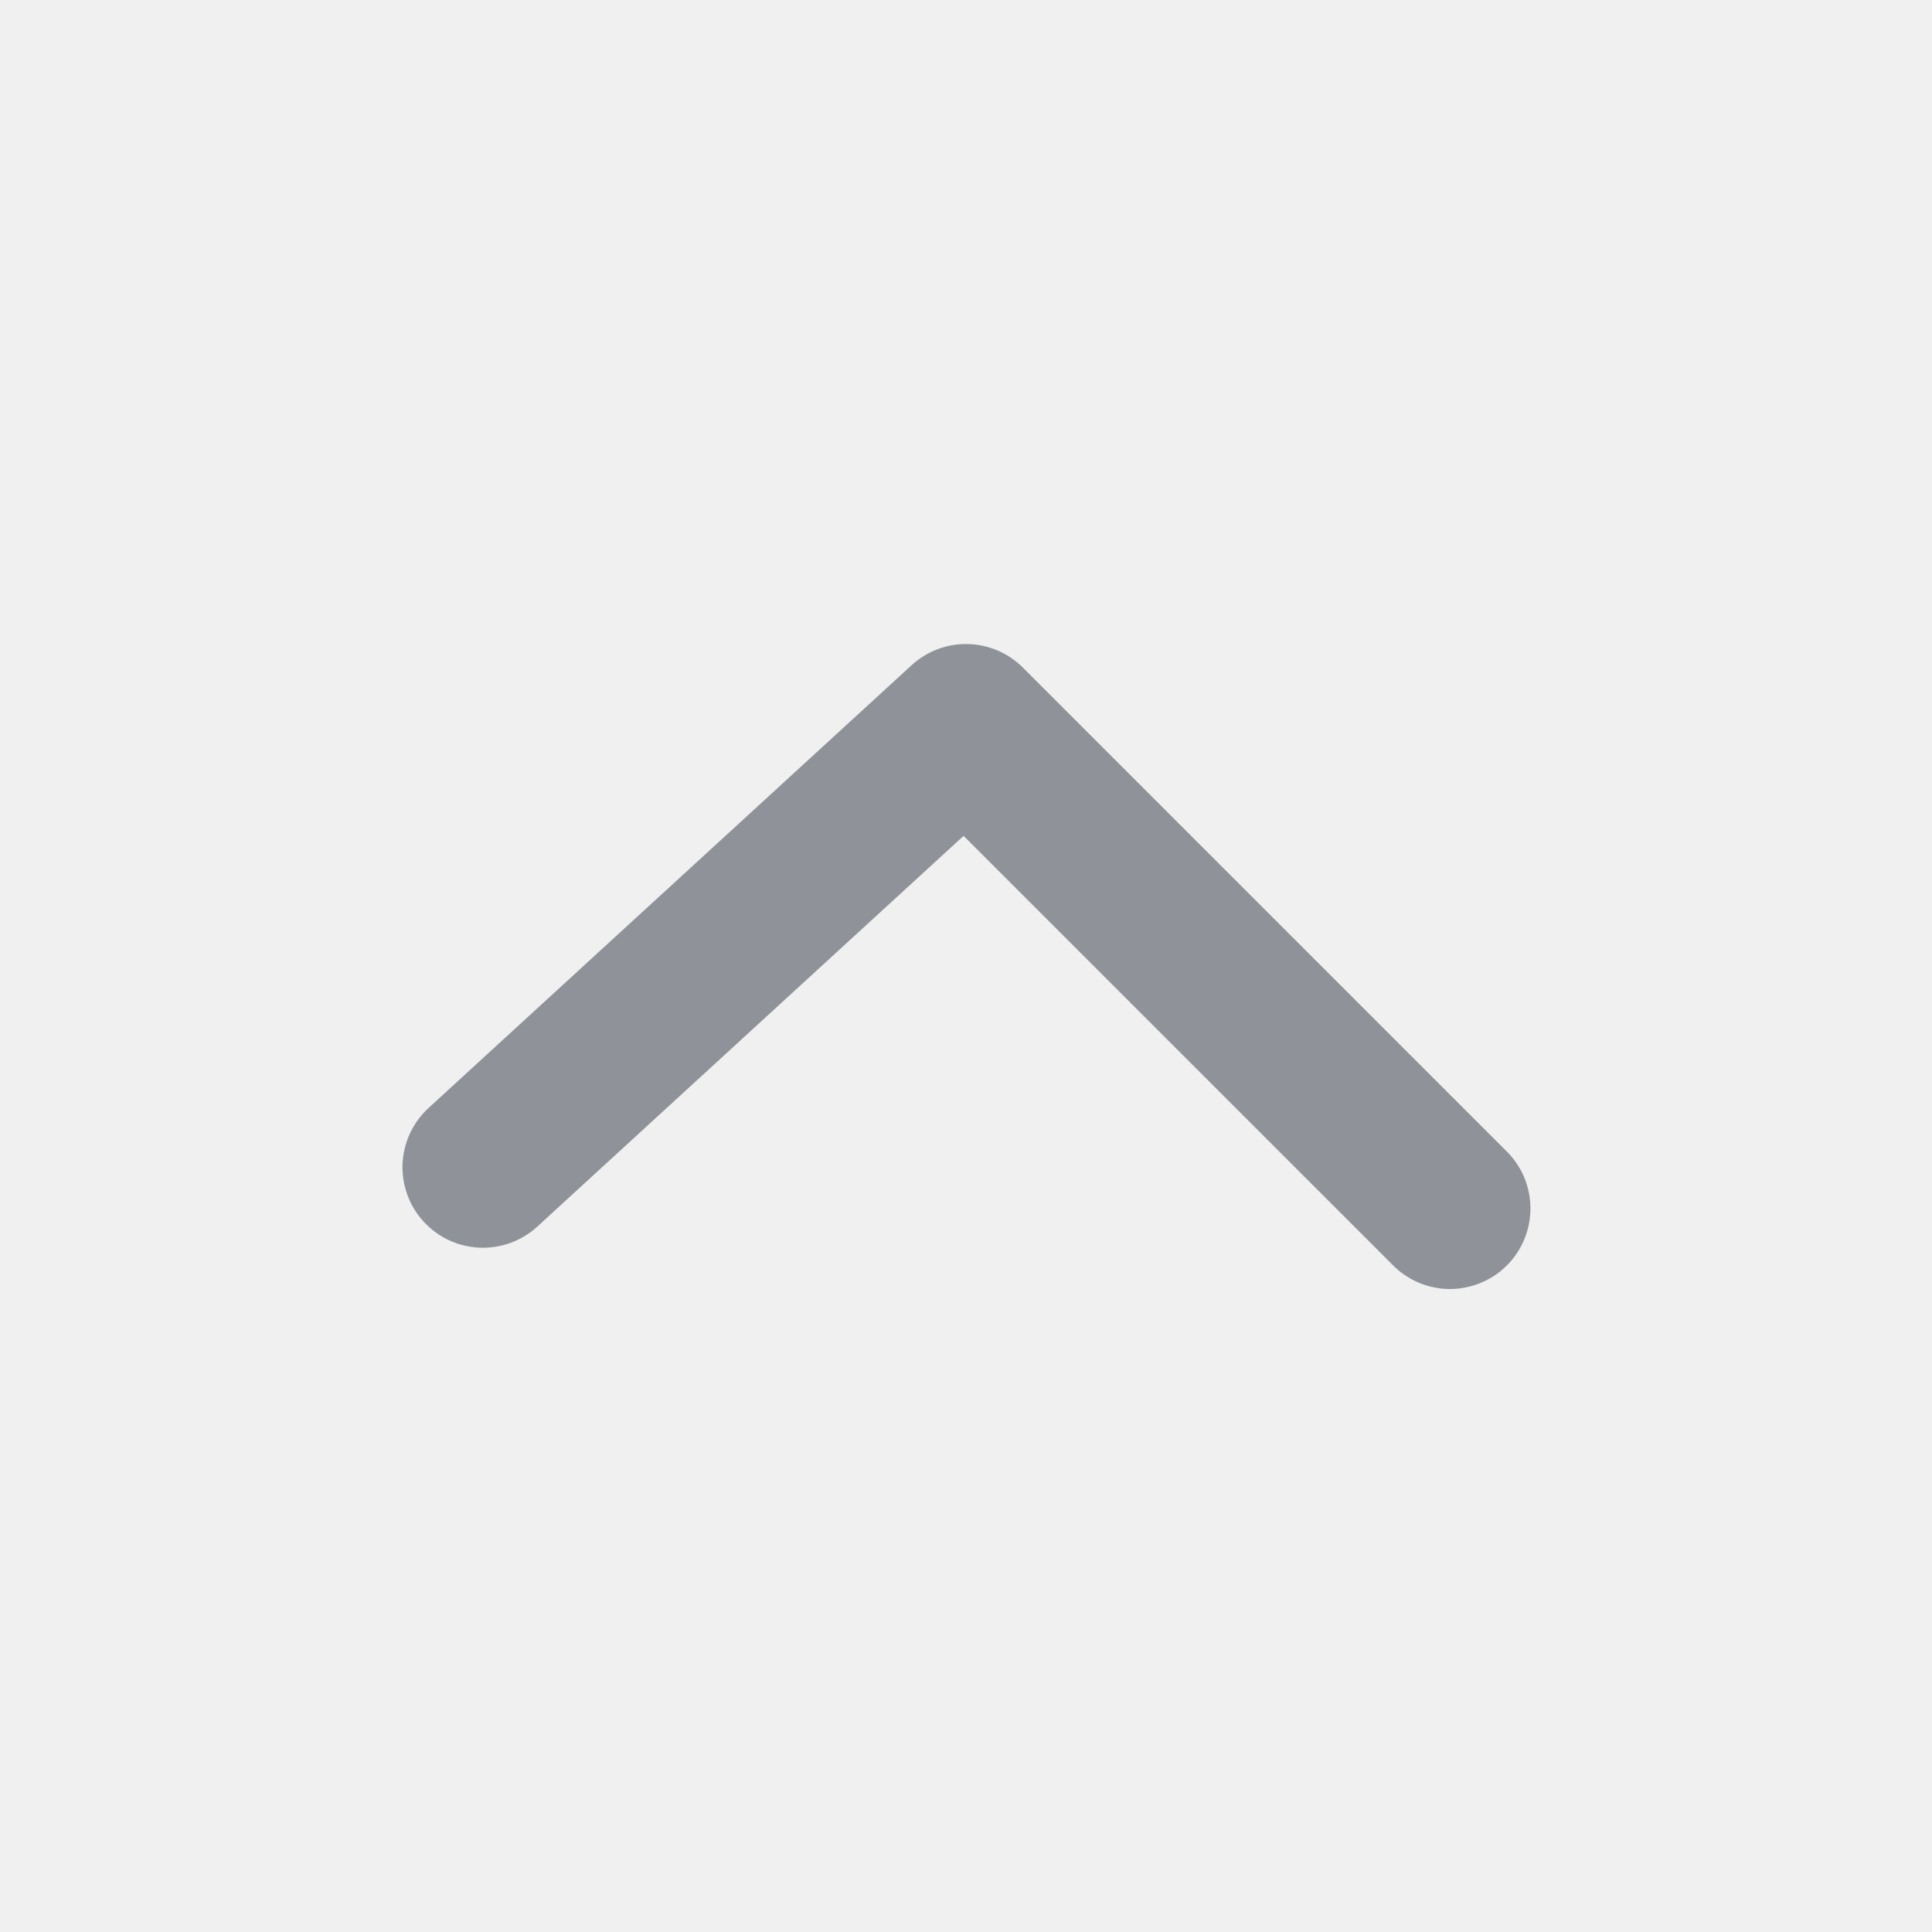
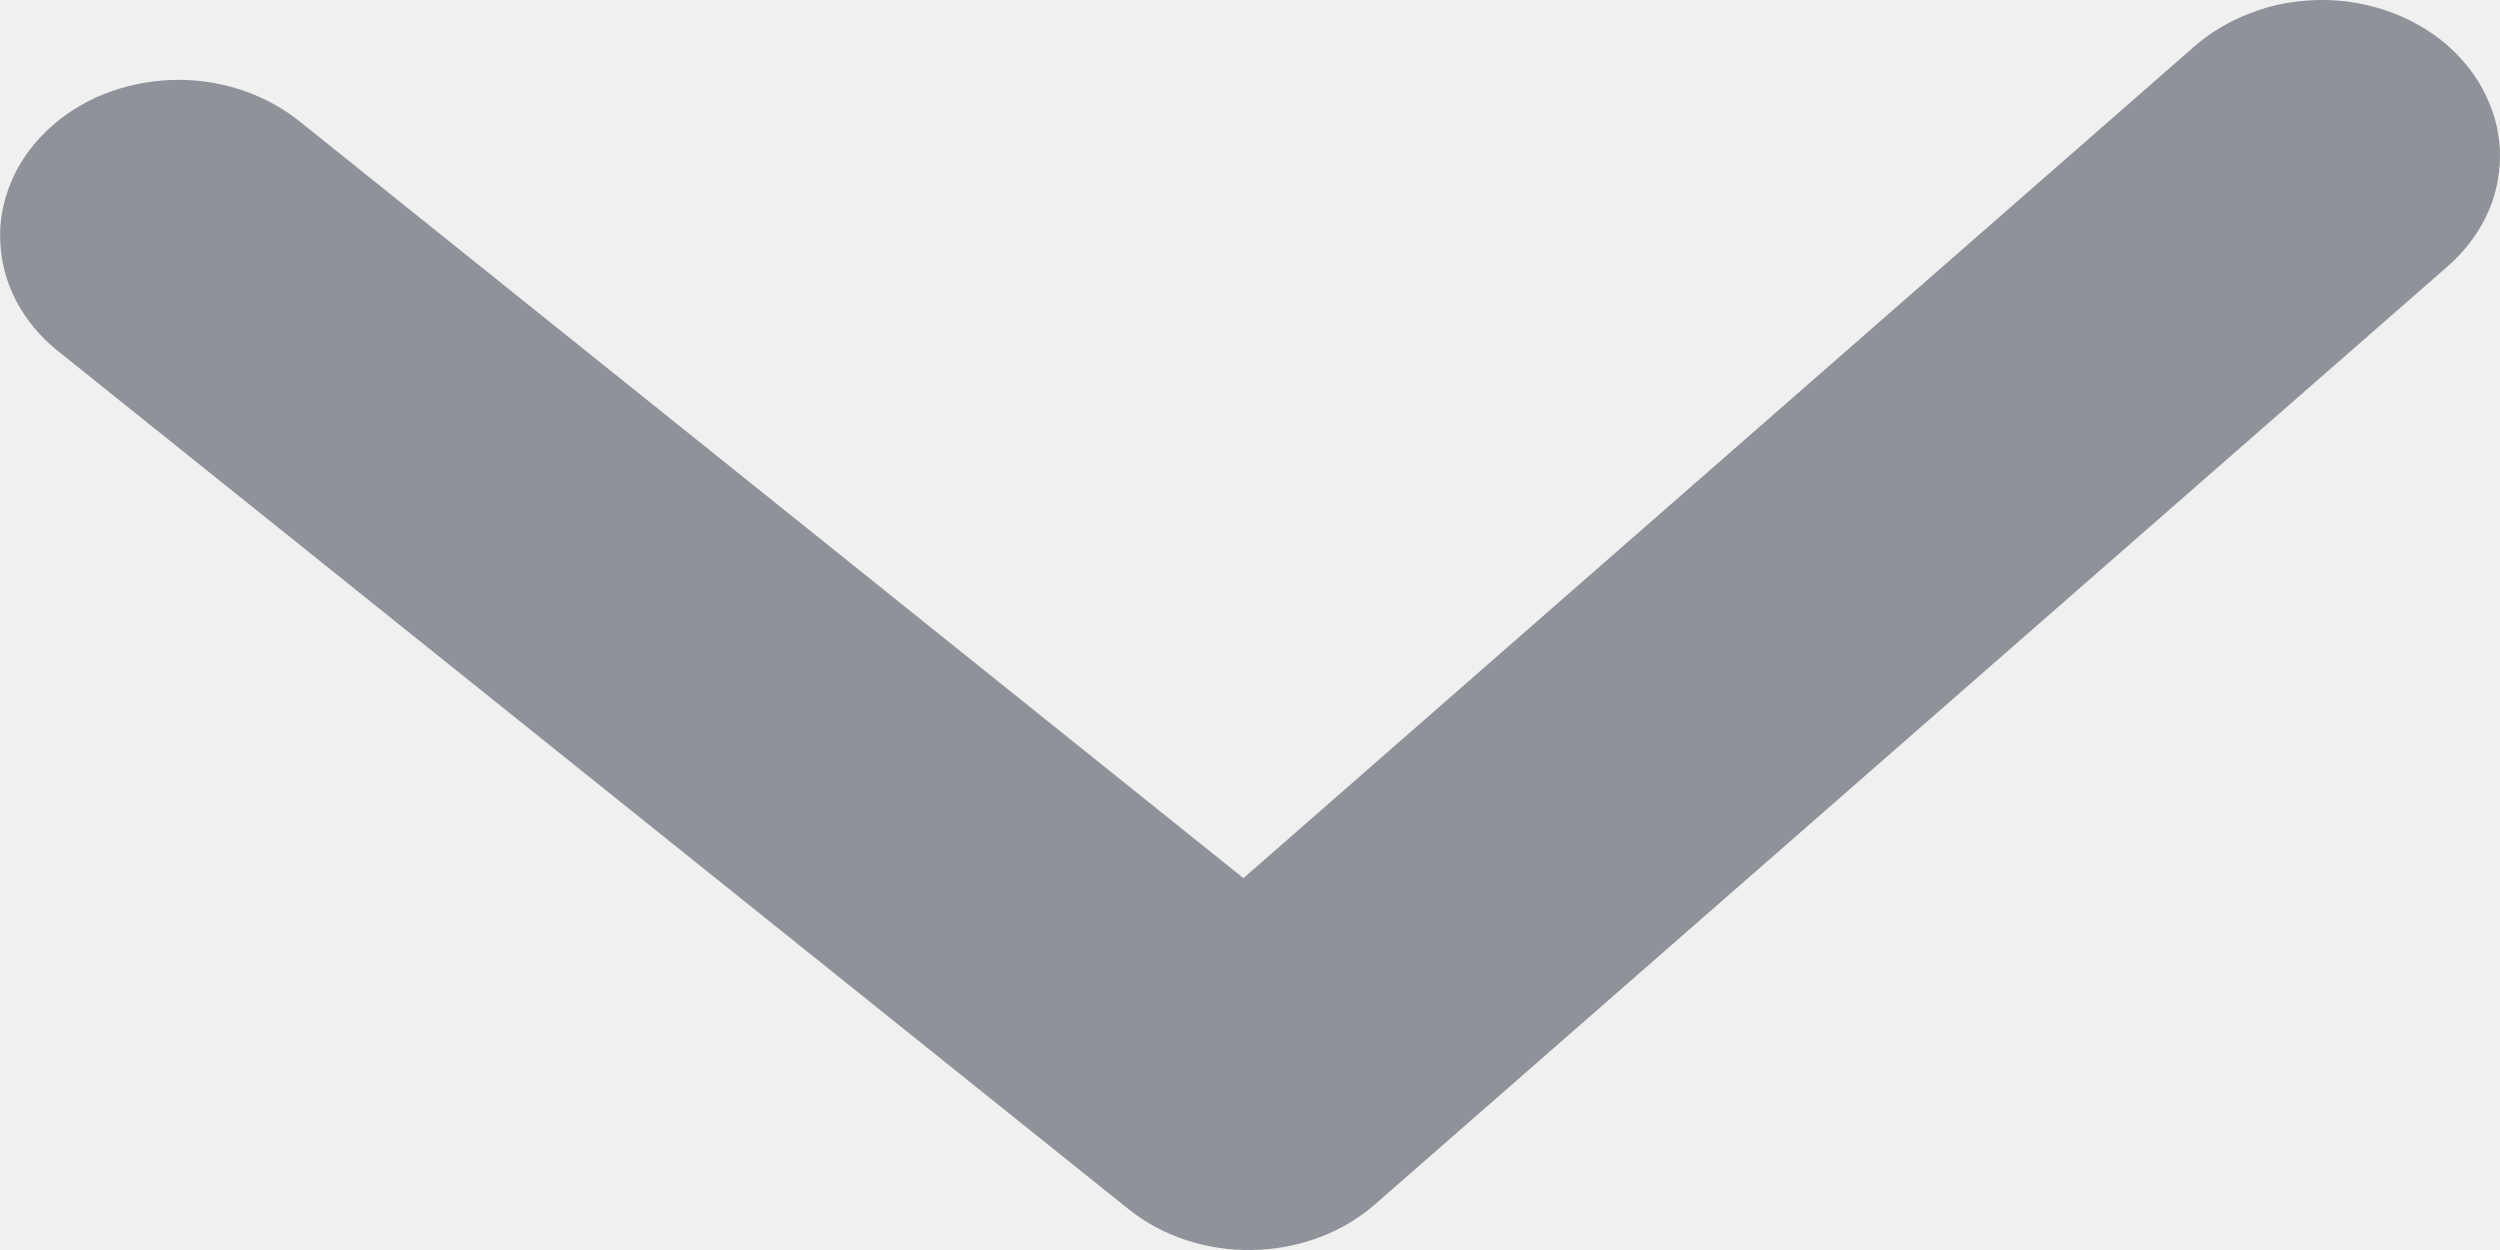
- <svg xmlns="http://www.w3.org/2000/svg" width="20" height="20" viewBox="0 0 20 20" fill="none">
-   <g clip-path="url(#clip0_1283_16042)">
-     <path fill-rule="evenodd" clip-rule="evenodd" d="M14.411 13.089C14.488 13.169 14.58 13.232 14.681 13.276C14.783 13.32 14.892 13.343 15.003 13.344C15.114 13.345 15.223 13.323 15.326 13.281C15.428 13.24 15.521 13.178 15.599 13.1C15.678 13.021 15.739 12.928 15.781 12.826C15.823 12.723 15.844 12.614 15.843 12.503C15.842 12.392 15.819 12.283 15.776 12.181C15.732 12.08 15.669 11.988 15.589 11.911L10.589 6.911C10.437 6.759 10.233 6.672 10.018 6.667C9.803 6.662 9.595 6.741 9.437 6.886L4.437 11.469C4.274 11.619 4.177 11.827 4.167 12.047C4.163 12.157 4.179 12.266 4.217 12.369C4.254 12.472 4.312 12.566 4.386 12.647C4.46 12.727 4.549 12.793 4.648 12.839C4.747 12.885 4.855 12.911 4.964 12.916C5.185 12.925 5.4 12.847 5.563 12.697L9.975 8.653L14.411 13.089Z" fill="#8F9399" />
-   </g>
-   <defs>
-     <clipPath id="clip0_1283_16042">
-       <rect width="20" height="20" fill="white" transform="matrix(1 0 0 -1 0 20)" />
-     </clipPath>
-   </defs>
+ <svg xmlns="http://www.w3.org/2000/svg" width="8" height="4" viewBox="0 0 8 4" fill="none">
+   <path fill-rule="evenodd" clip-rule="evenodd" d="M7.018 0.152C7.071 0.105 7.134 0.067 7.204 0.041C7.273 0.014 7.348 0.001 7.424 1.88494e-05C7.5 -0.001 7.575 0.012 7.645 0.037C7.715 0.062 7.779 0.099 7.833 0.146C7.886 0.193 7.929 0.249 7.957 0.31C7.986 0.372 8.001 0.437 8 0.504C7.999 0.57 7.984 0.635 7.954 0.696C7.924 0.757 7.88 0.812 7.826 0.858L4.4 3.854C4.296 3.945 4.156 3.997 4.009 4C3.862 4.003 3.719 3.956 3.611 3.869L0.185 1.123C0.073 1.033 0.007 0.909 0.001 0.777C-0.003 0.711 0.009 0.646 0.035 0.584C0.06 0.522 0.1 0.466 0.15 0.418C0.201 0.369 0.262 0.33 0.33 0.302C0.398 0.275 0.471 0.259 0.546 0.256C0.698 0.25 0.845 0.298 0.957 0.387L3.979 2.81L7.018 0.152Z" fill="#8F9399" />
</svg>
